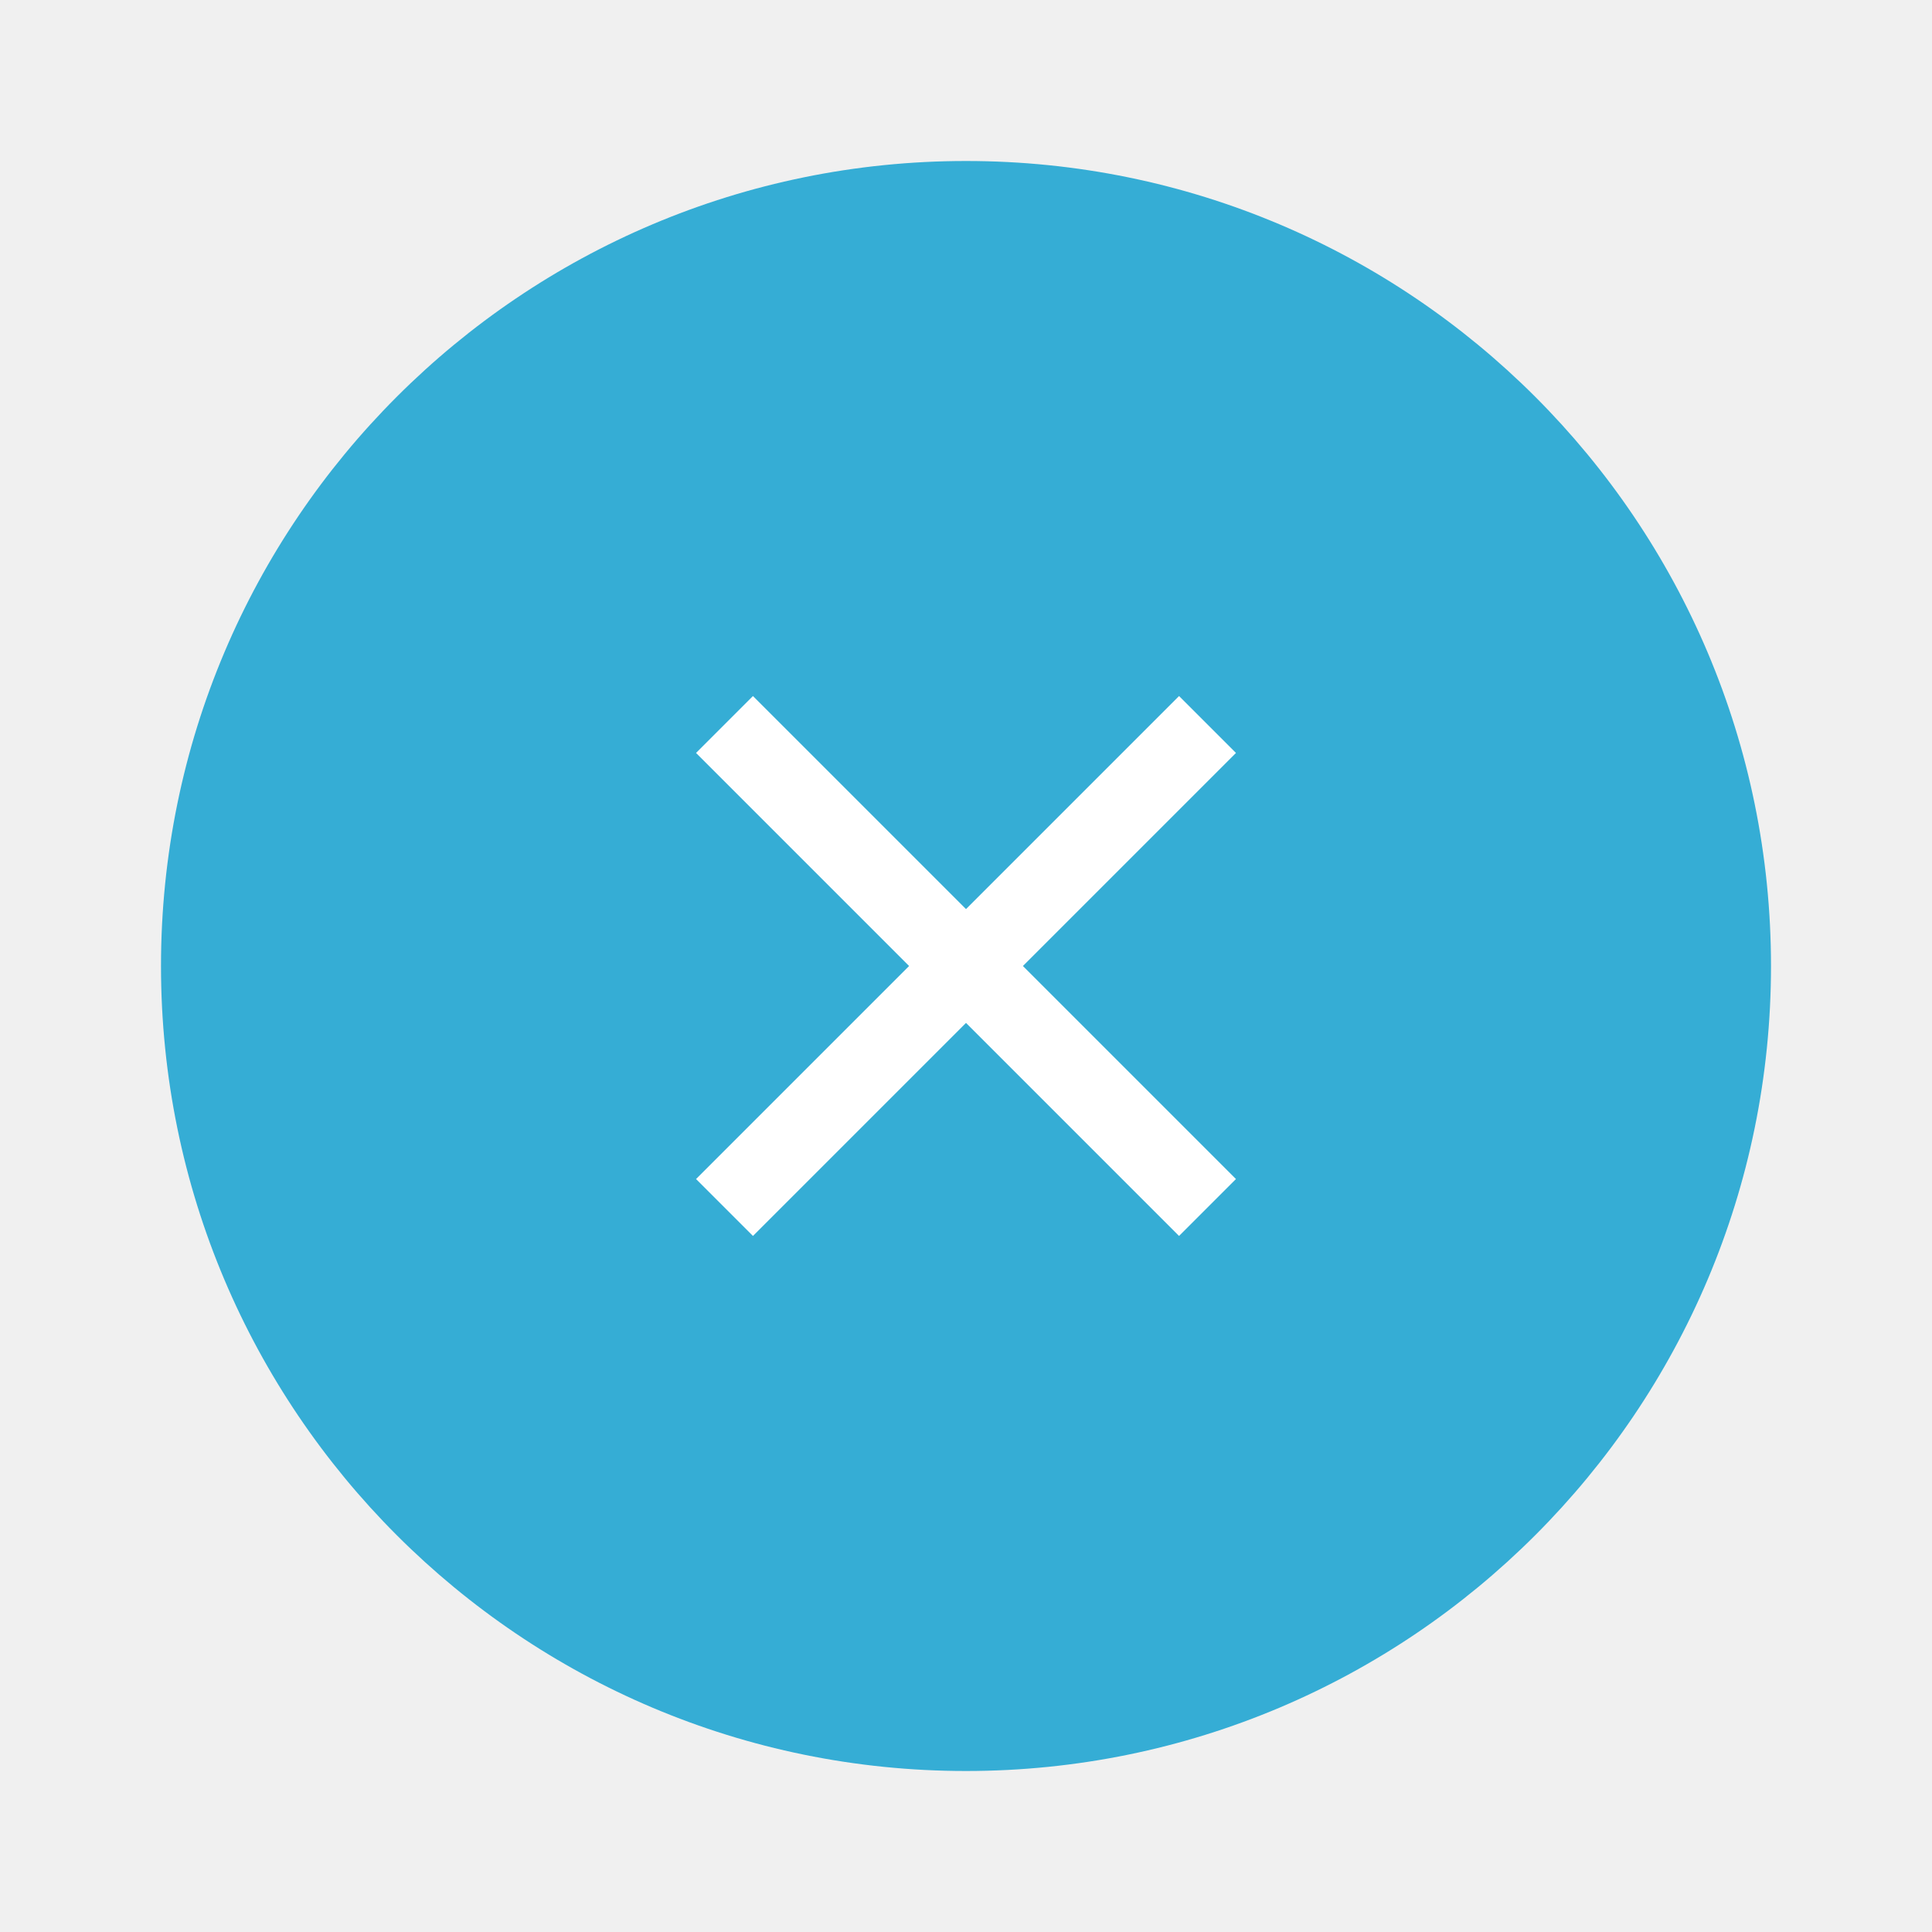
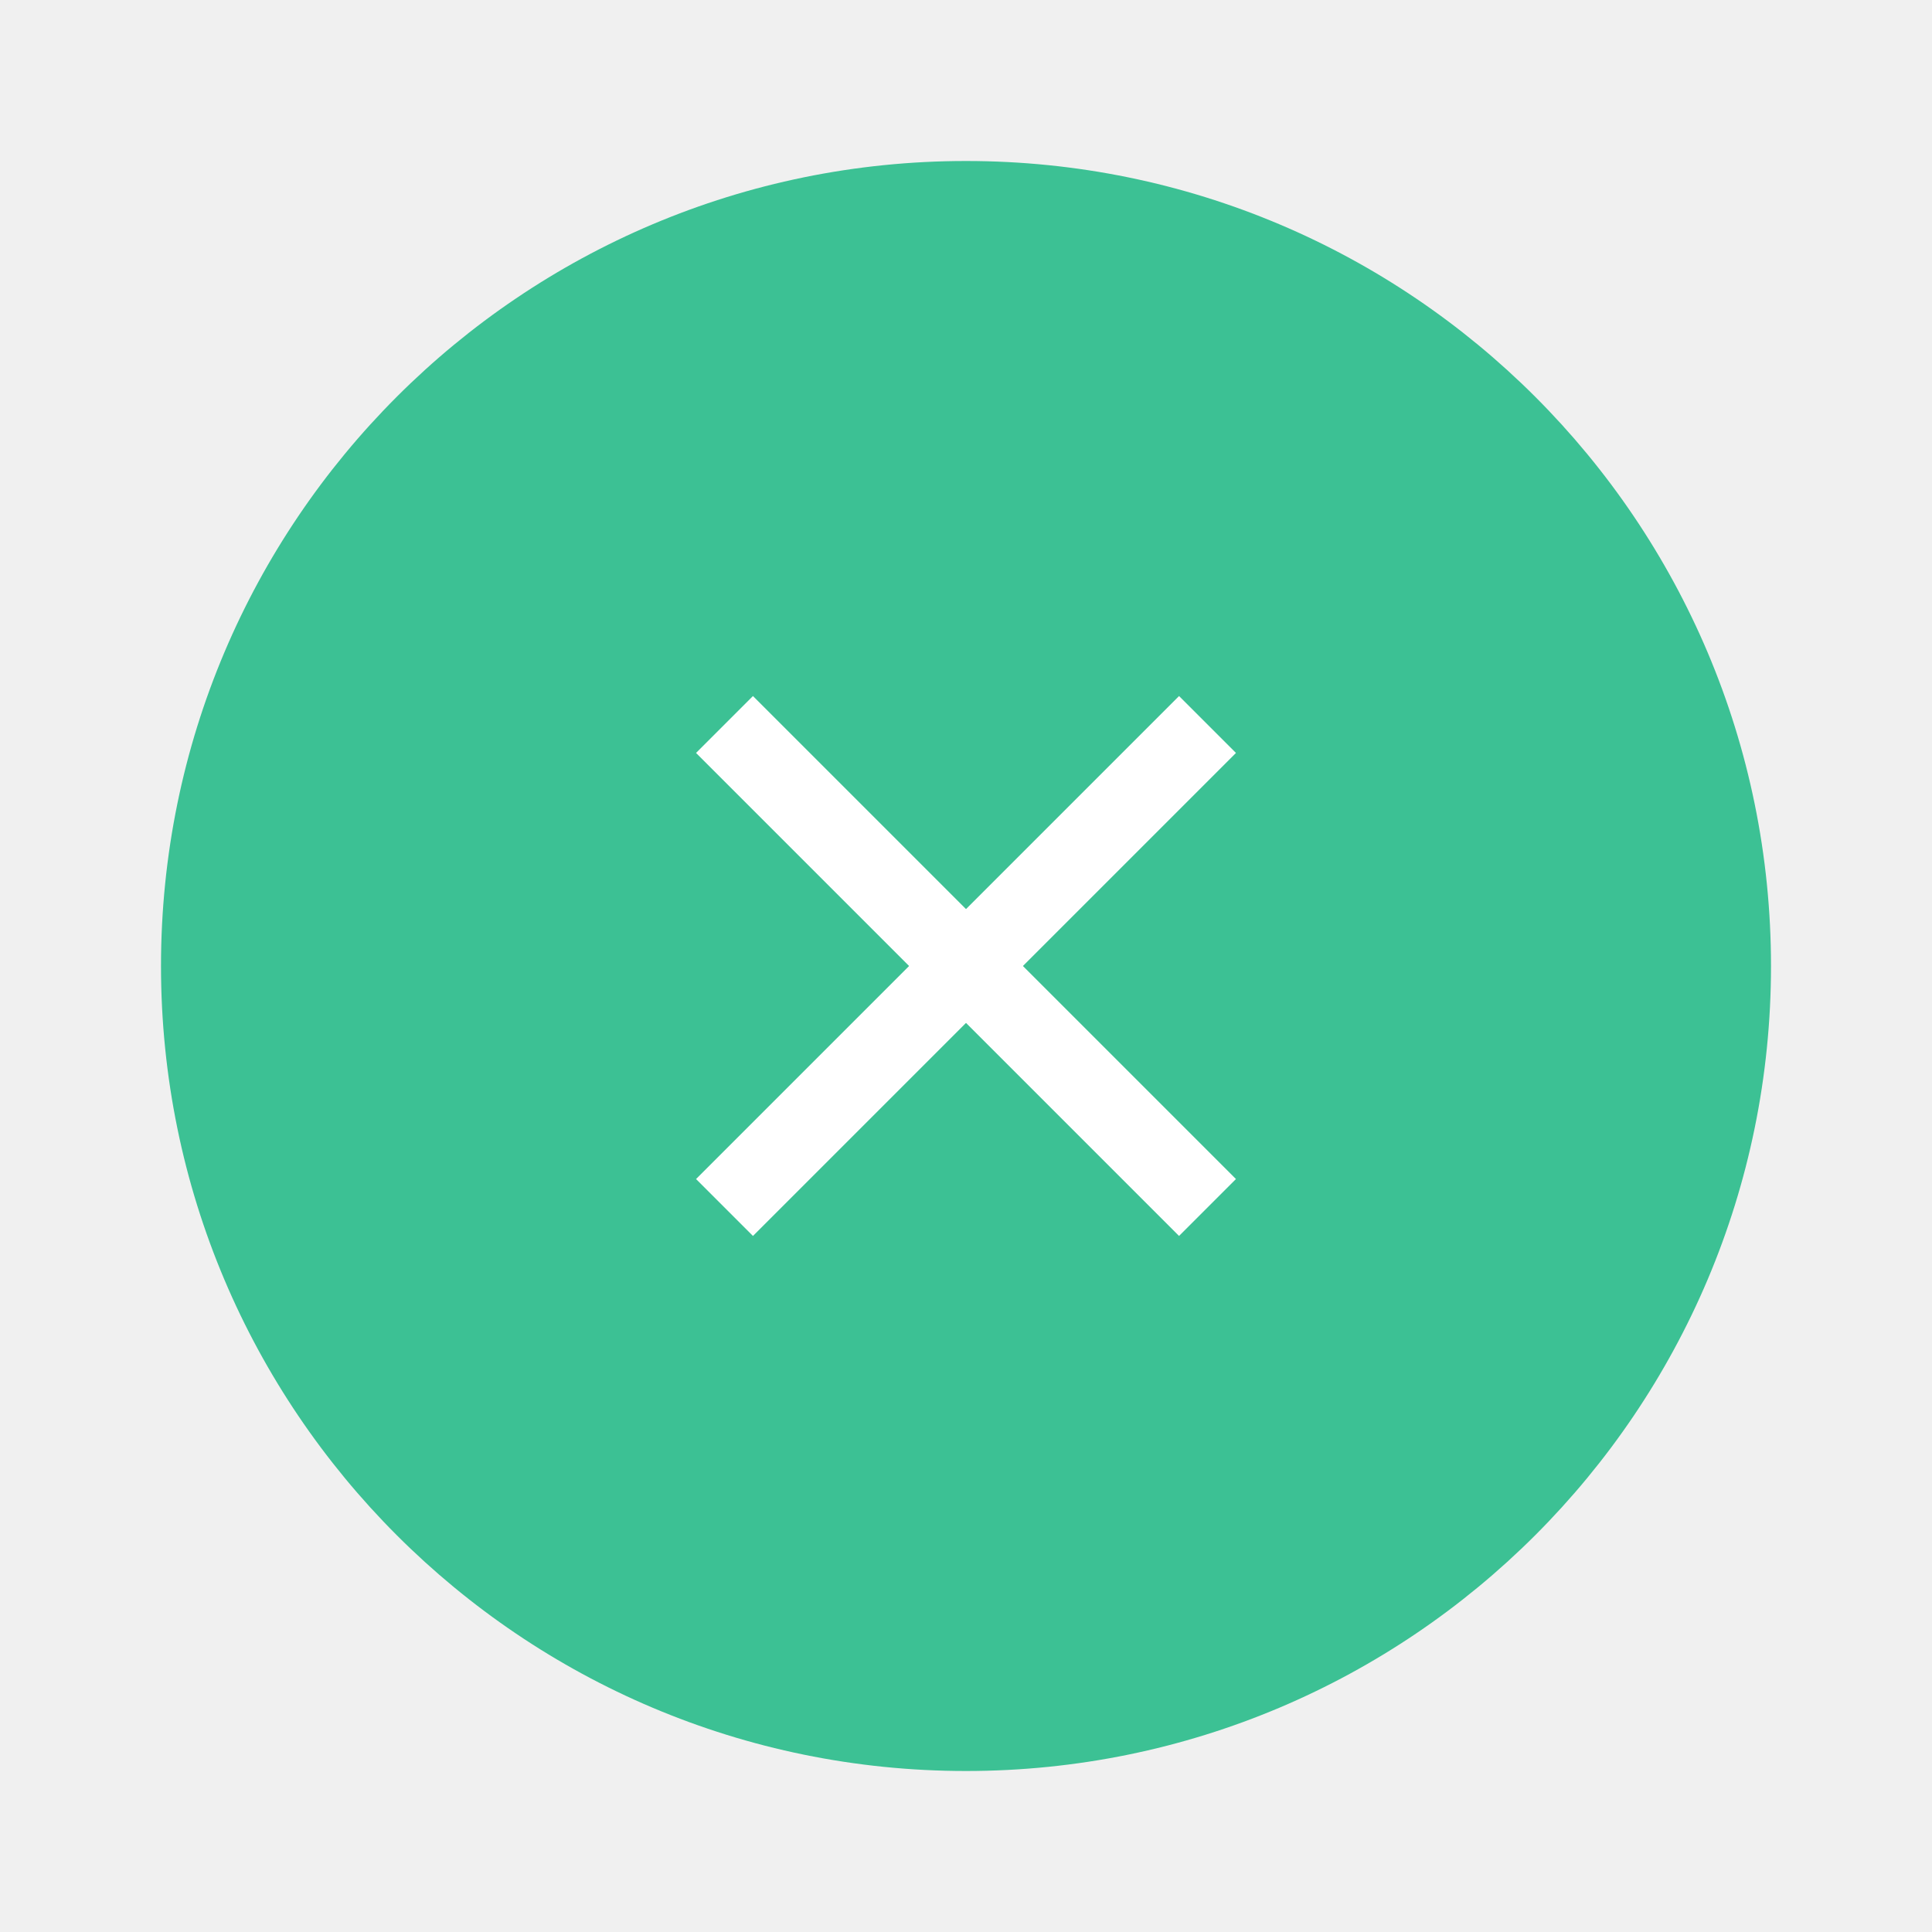
<svg xmlns="http://www.w3.org/2000/svg" version="1.1" id="svg2" width="24" height="24" viewBox="0 0 24 24">
  <defs id="defs6" />
-   <circle style="opacity:1;fill:#35ADD5;fill-opacity:1;stroke:#ffffff;stroke-width:0;stroke-miterlimit:4;stroke-dasharray:none;stroke-opacity:1" id="path835" cx="12" cy="12" r="10" />
+   <circle style="opacity:1;fill:#3CC194;fill-opacity:1;stroke:#ffffff;stroke-width:0;stroke-miterlimit:4;stroke-dasharray:none;stroke-opacity:1" id="path835" cx="12" cy="12" r="10" />
  <path style="fill:none;stroke:#ffffff;stroke-width:1px;stroke-linecap:butt;stroke-linejoin:miter;stroke-opacity:1" d="m 9,9 6,6" id="path825" />
  <path style="fill:none;stroke:#ffffff;stroke-width:1px;stroke-linecap:butt;stroke-linejoin:miter;stroke-opacity:1" d="M 15,9 9,15" id="path827" />
</svg>
